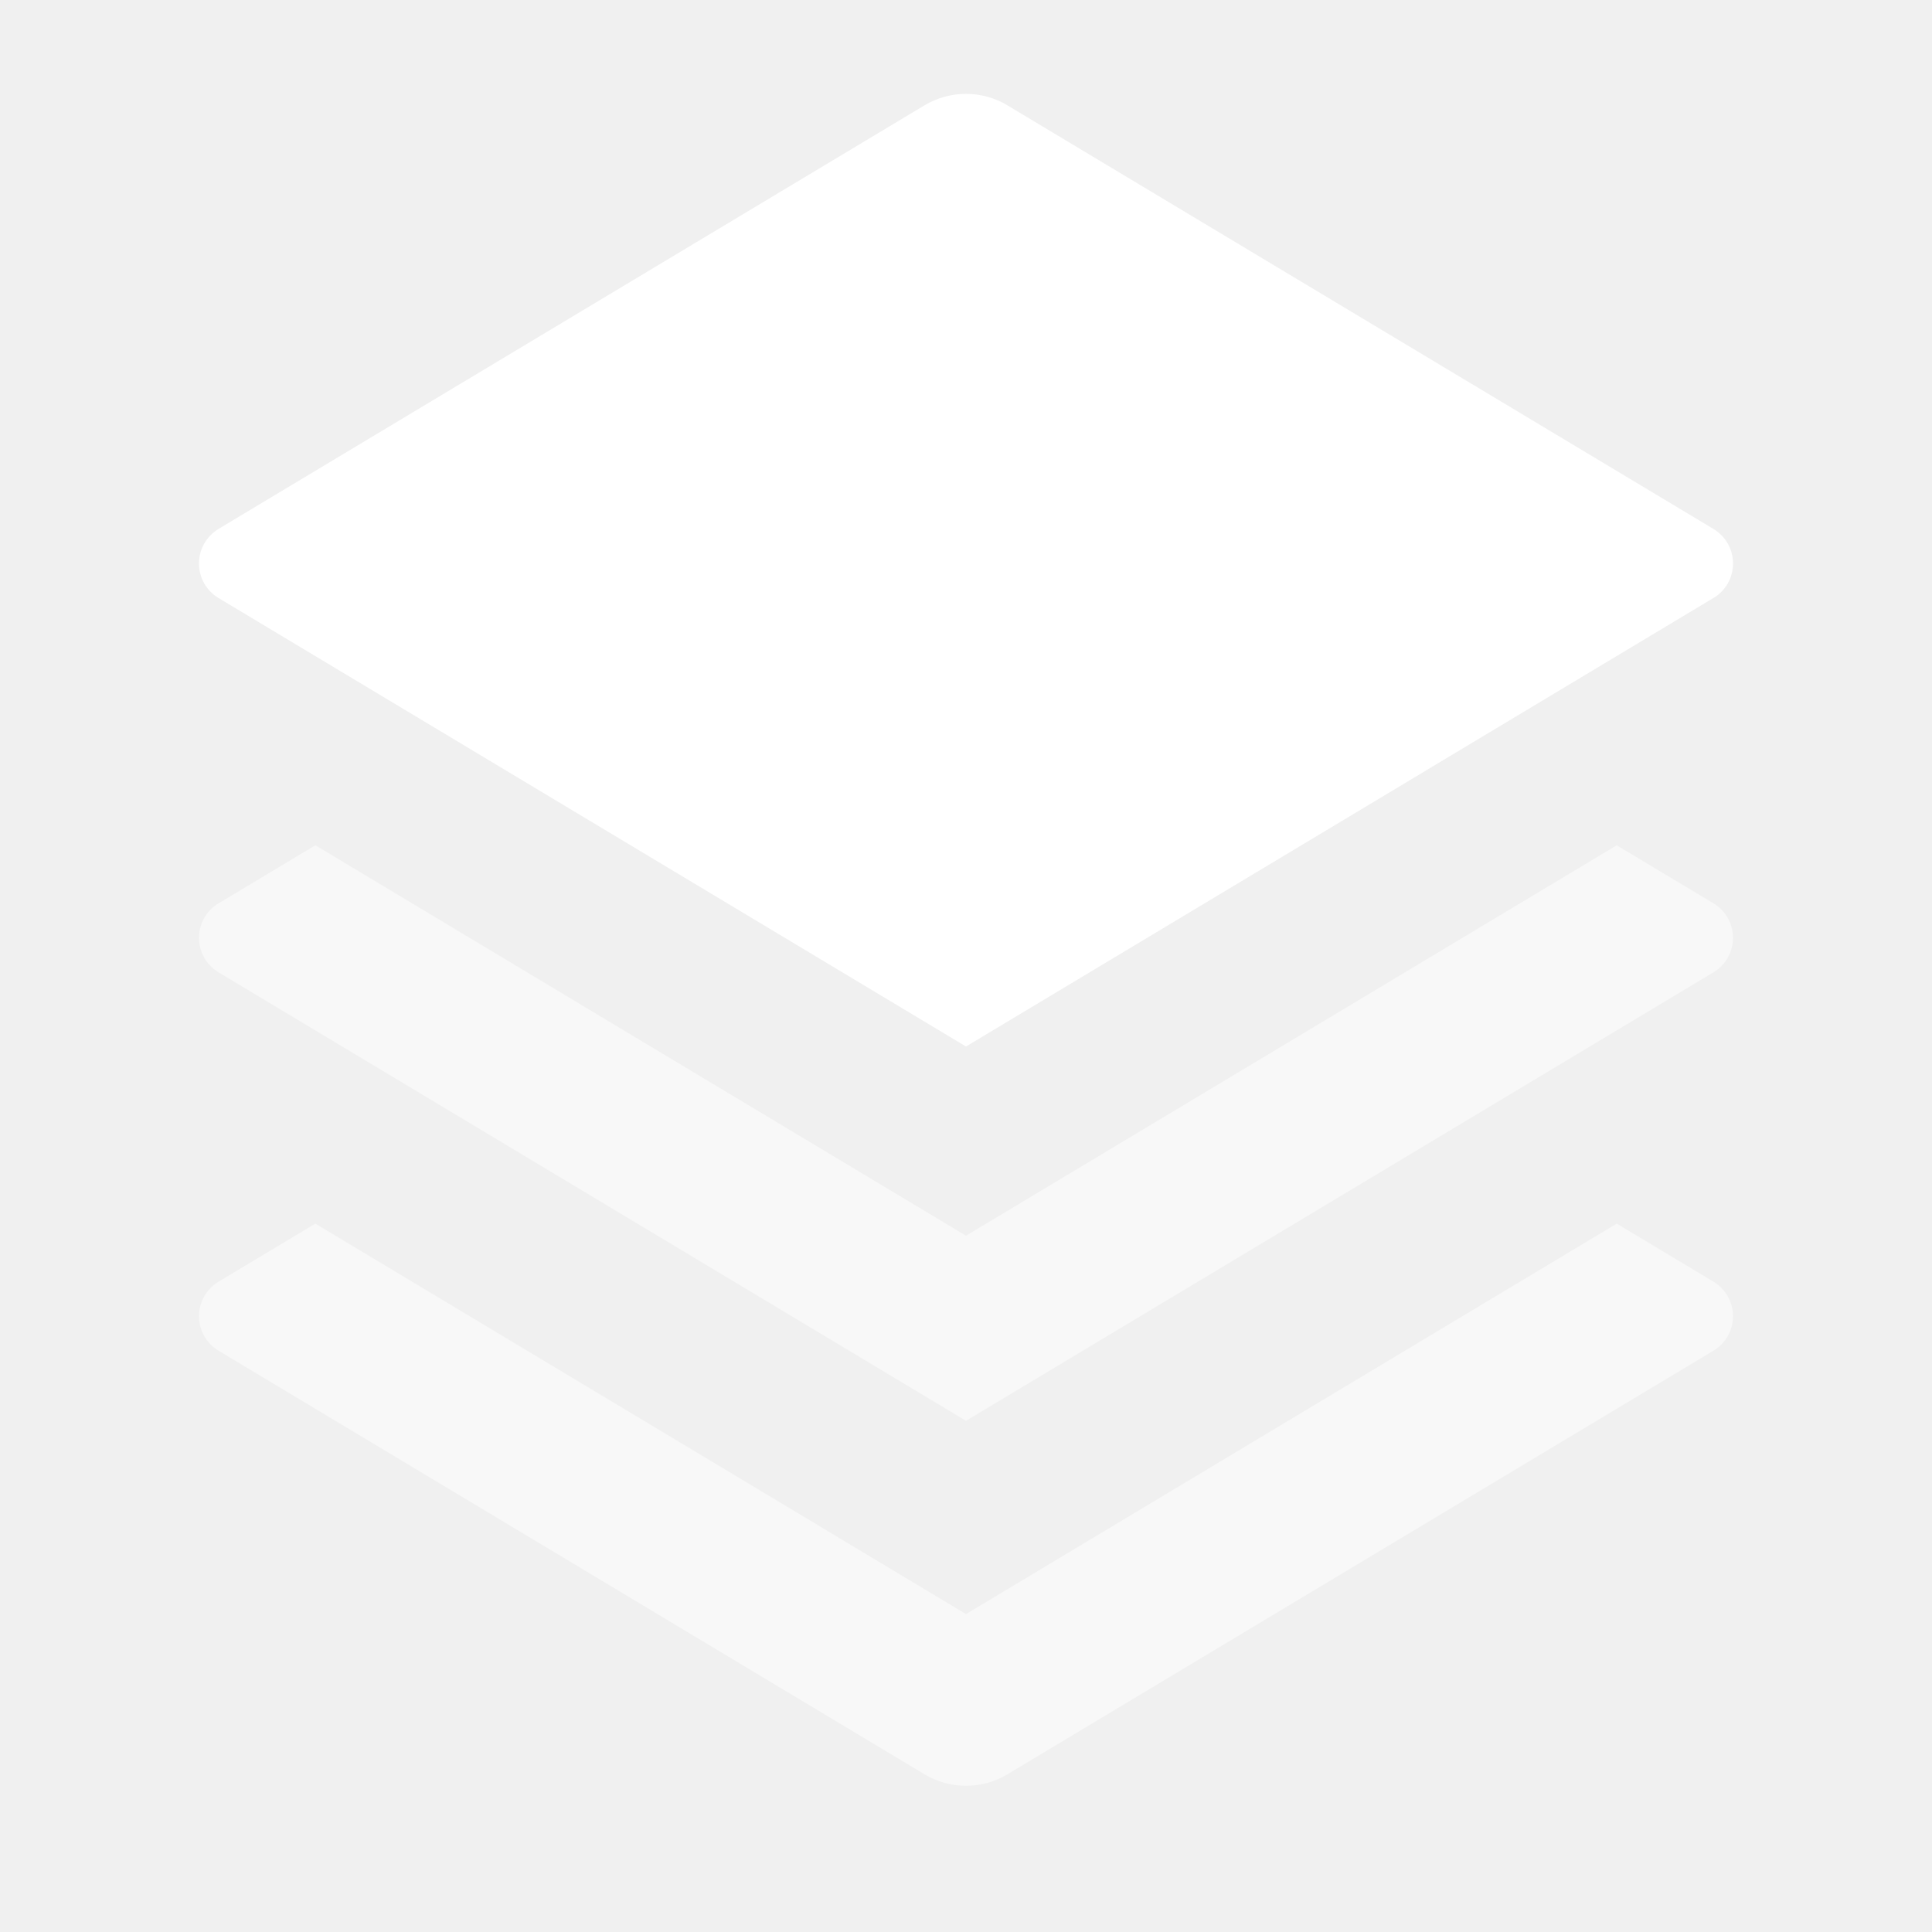
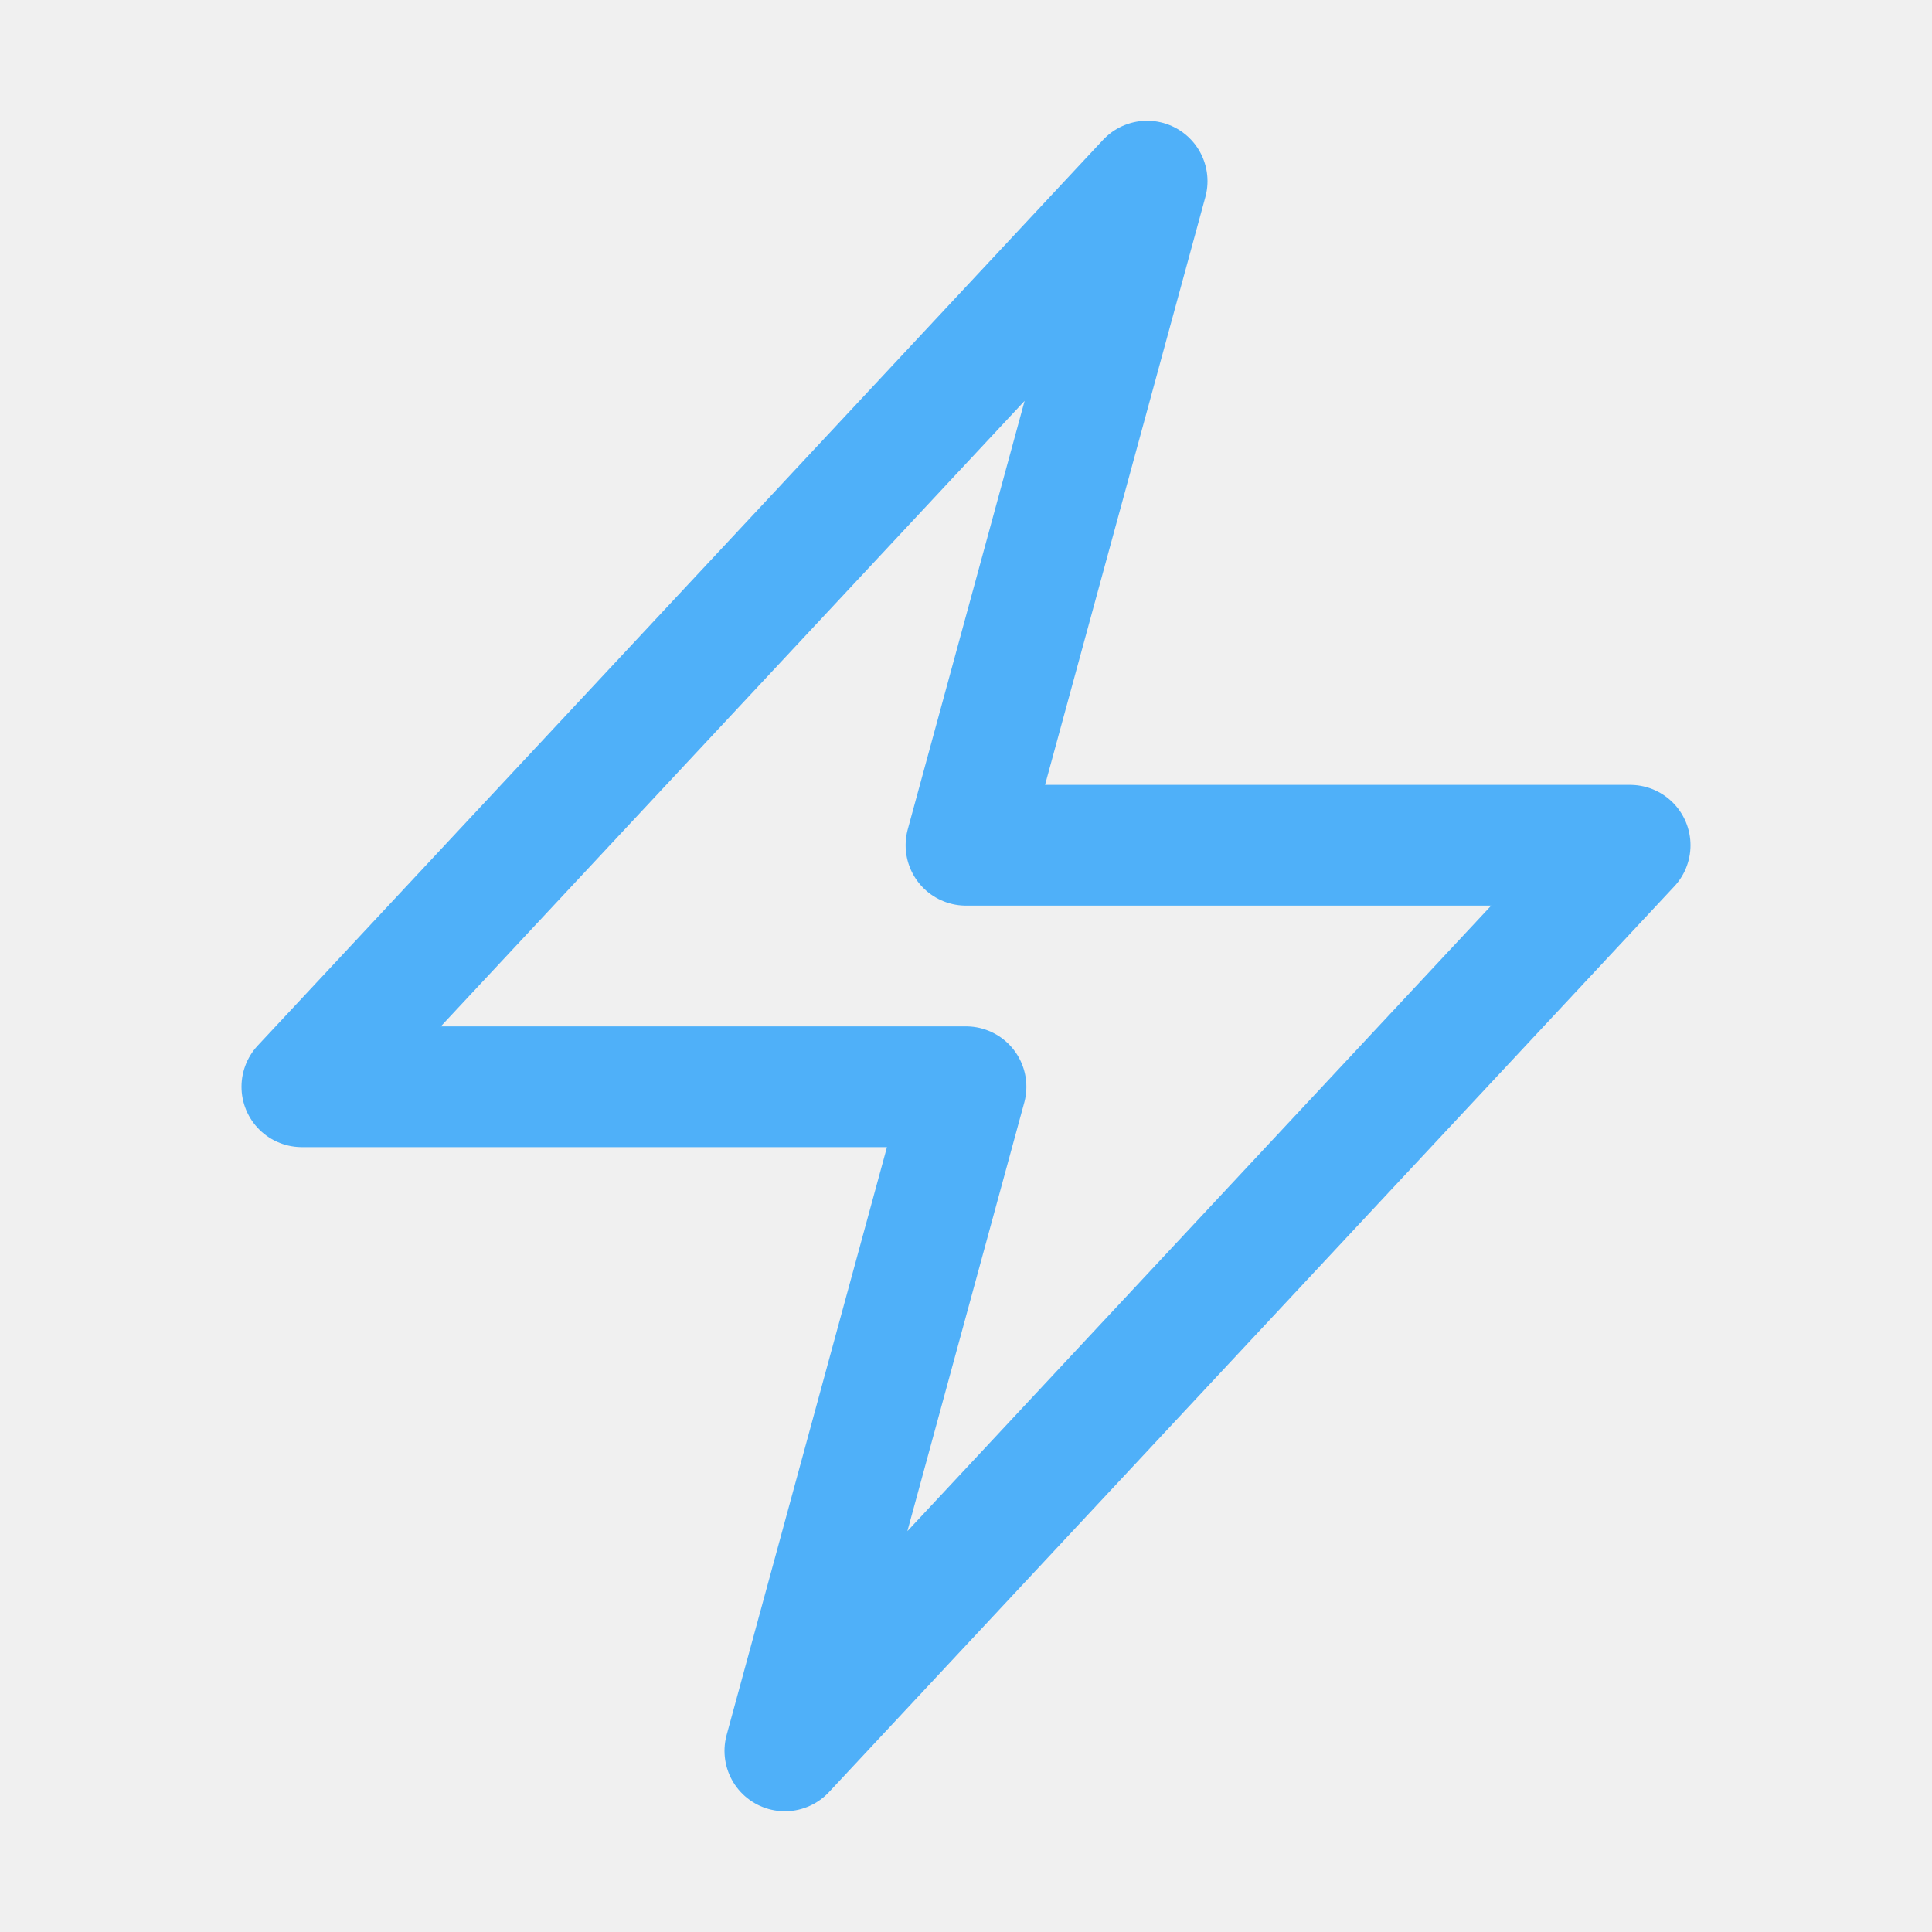
- <svg xmlns="http://www.w3.org/2000/svg" width="36" height="36" viewBox="0 0 36 36" fill="none">
-   <g clip-path="url(#clip0_14_51)">
-     <path d="M18.771 1.963L31.927 9.856C32.039 9.923 32.131 10.017 32.195 10.13C32.259 10.243 32.292 10.37 32.292 10.5C32.292 10.63 32.259 10.757 32.195 10.87C32.131 10.983 32.039 11.077 31.927 11.143L18 19.5L4.072 11.143C3.961 11.077 3.869 10.983 3.805 10.87C3.741 10.757 3.708 10.63 3.708 10.5C3.708 10.37 3.741 10.243 3.805 10.13C3.869 10.017 3.961 9.923 4.072 9.856L17.227 1.963C17.461 1.823 17.728 1.749 18 1.749C18.272 1.749 18.539 1.823 18.773 1.963H18.771Z" fill="white" />
-     <path opacity="0.5" d="M30.125 15.75L31.927 16.831C32.039 16.898 32.131 16.992 32.195 17.105C32.259 17.218 32.292 17.345 32.292 17.475C32.292 17.605 32.259 17.732 32.195 17.845C32.131 17.958 32.039 18.052 31.927 18.119L18 26.475L4.073 18.119C3.961 18.052 3.869 17.958 3.805 17.845C3.741 17.732 3.708 17.605 3.708 17.475C3.708 17.345 3.741 17.218 3.805 17.105C3.869 16.992 3.961 16.898 4.073 16.831L5.876 15.75L18 23.025L30.125 15.75ZM30.125 22.8L31.927 23.881C32.039 23.948 32.131 24.042 32.195 24.155C32.259 24.268 32.292 24.395 32.292 24.525C32.292 24.655 32.259 24.782 32.195 24.895C32.131 25.008 32.039 25.102 31.927 25.169L18.773 33.062C18.539 33.202 18.272 33.276 18 33.276C17.728 33.276 17.461 33.202 17.227 33.062L4.073 25.169C3.961 25.102 3.869 25.008 3.805 24.895C3.741 24.782 3.708 24.655 3.708 24.525C3.708 24.395 3.741 24.268 3.805 24.155C3.869 24.042 3.961 23.948 4.073 23.881L5.876 22.8L18 30.075L30.125 22.8Z" fill="white" />
-   </g>
+ <svg xmlns="http://www.w3.org/2000/svg" fill="none" viewBox="0 0 24 24" stroke-width="1.5" stroke="#ffffff" class="w-6 h-6">
  <defs>
-     <clipPath id="clip0_14_51">
-       <rect width="36" height="36" fill="white" />
-     </clipPath>
+     <linearGradient id="gradient" gradientTransform="rotate(228)">
+       <stop offset="0%" stop-color="#4fb0f9" />
+       <stop offset="33%" stop-color="#71d7f3" />
+       <stop offset="66%" stop-color="#cff8f1" />
+       <stop offset="100%" stop-color="#3ee7d9" />
+     </linearGradient>
  </defs>
+   <path stroke-linecap="round" stroke-linejoin="round" stroke="url(#gradient)" d="m3.75 13.5 10.5-11.25L12 10.5h8.25L9.75 21.75 12 13.5H3.75Z" />
</svg>
